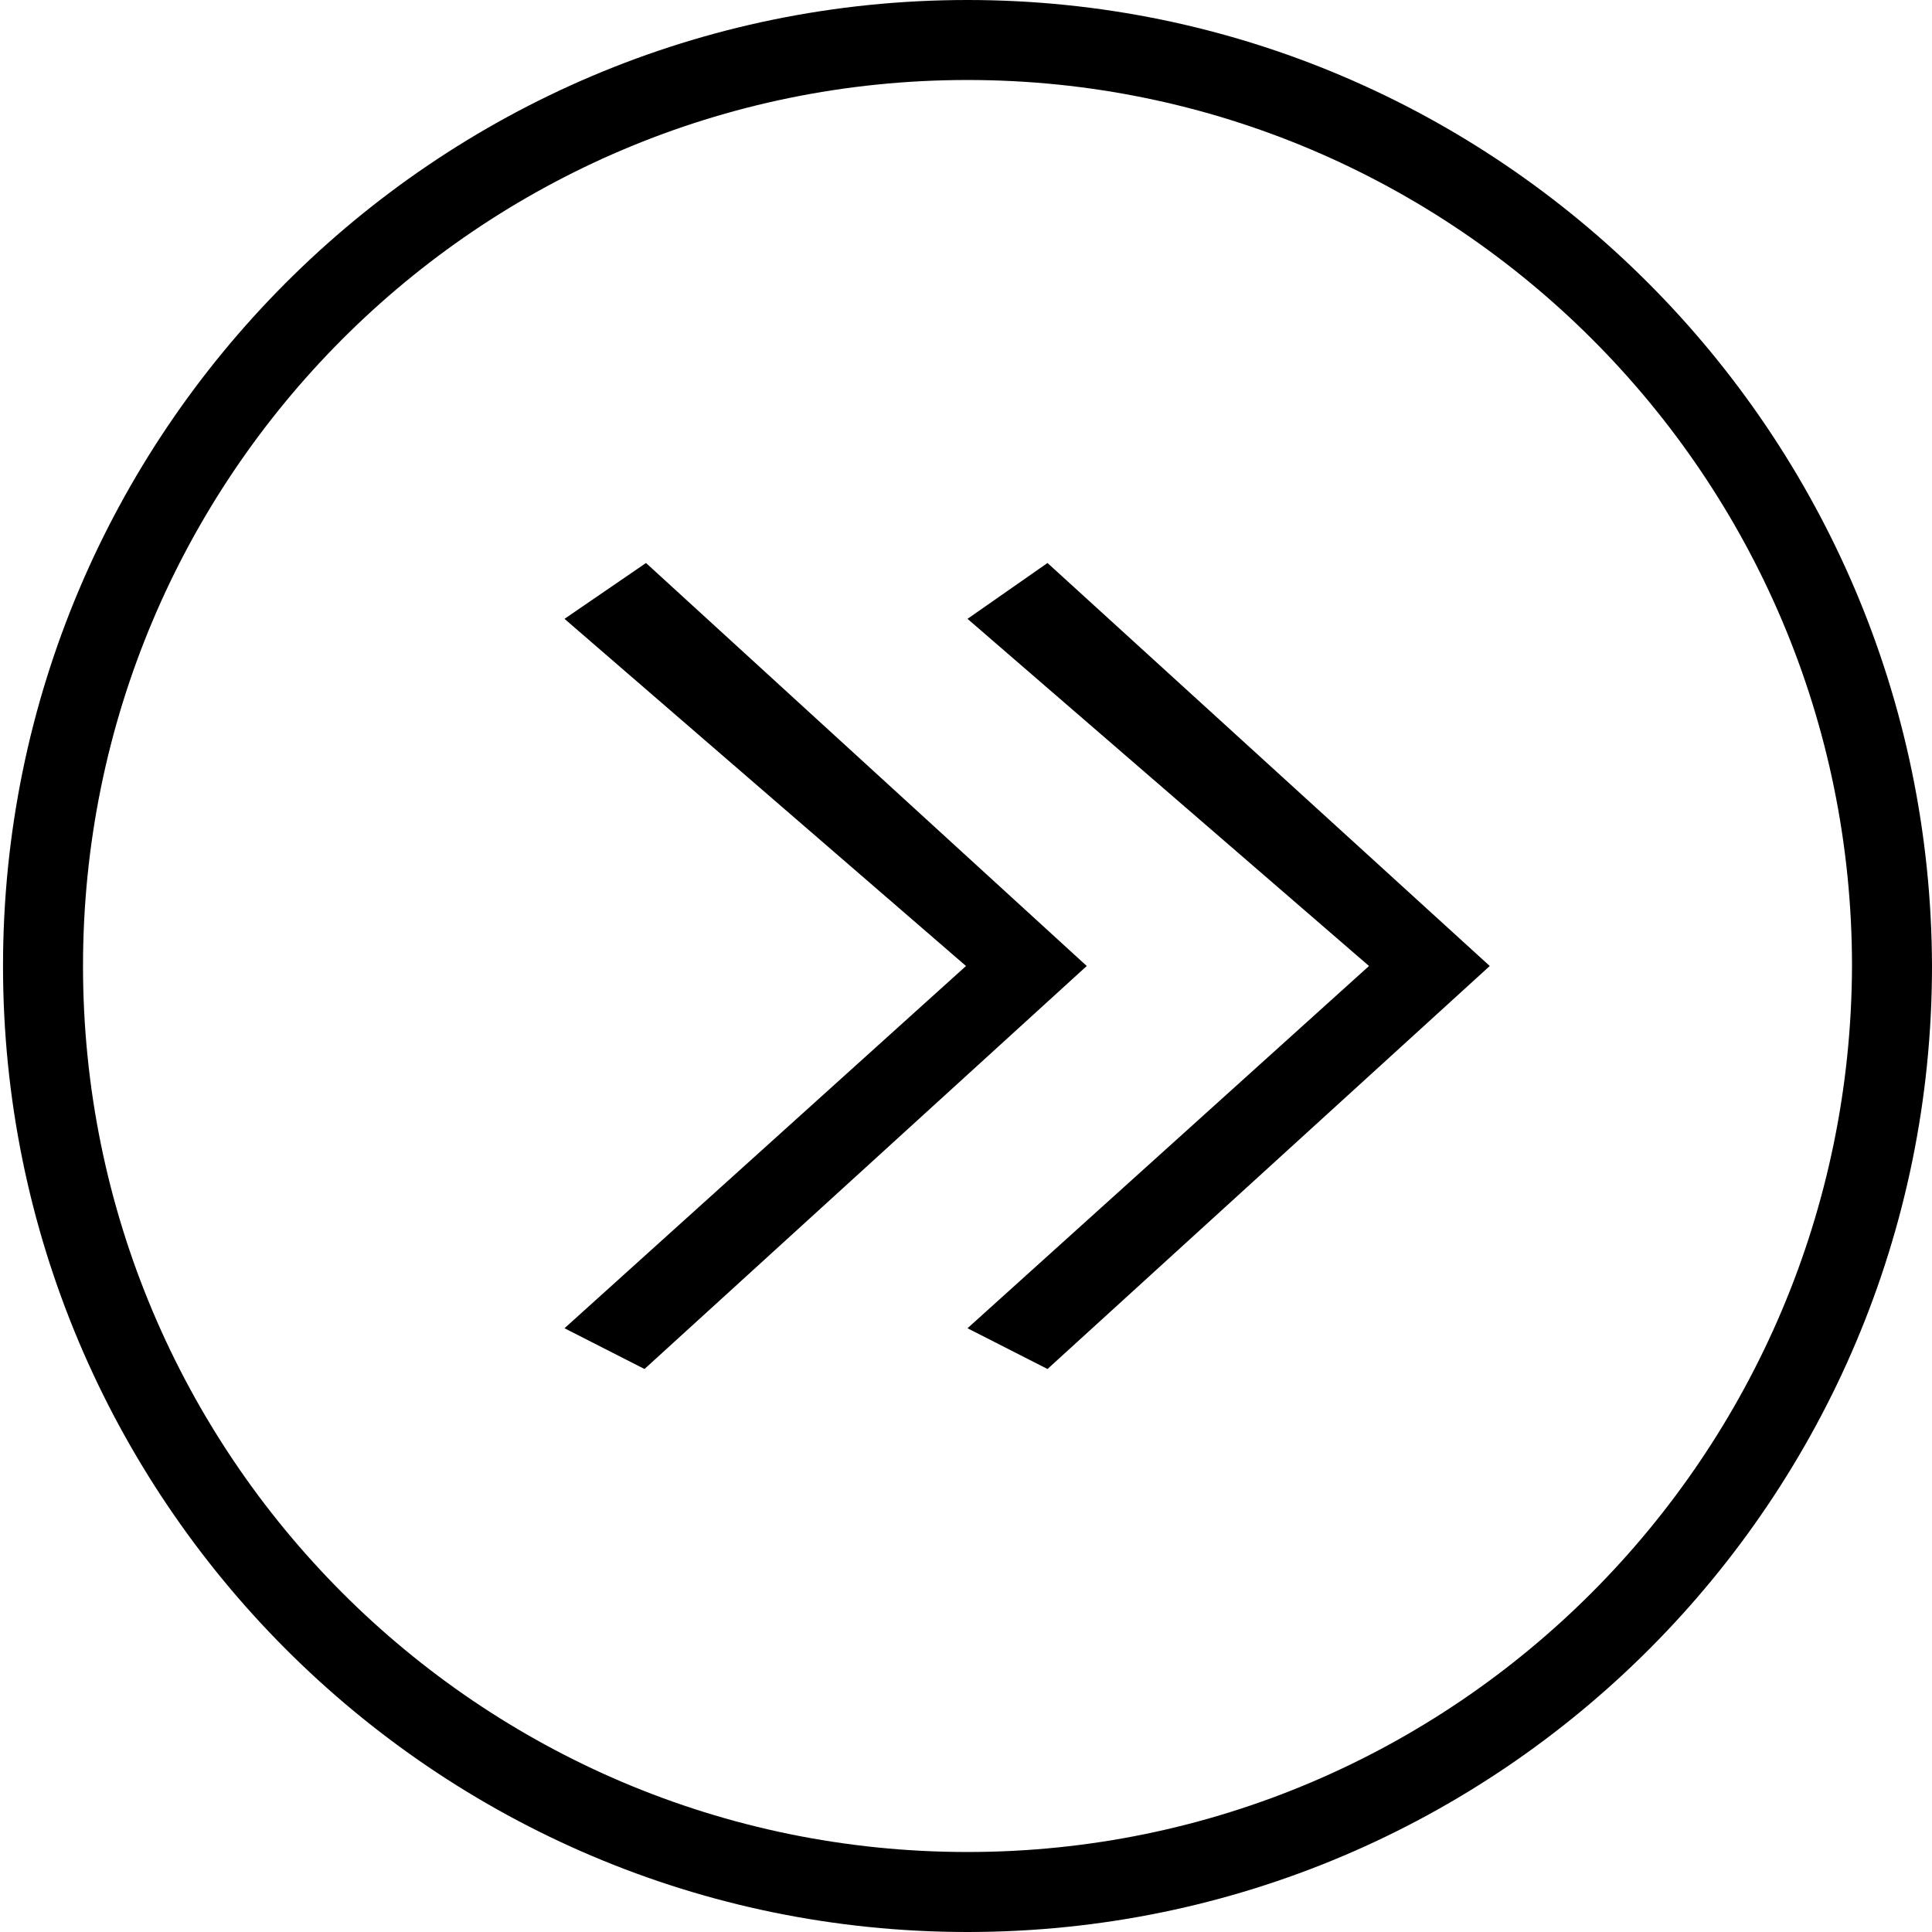
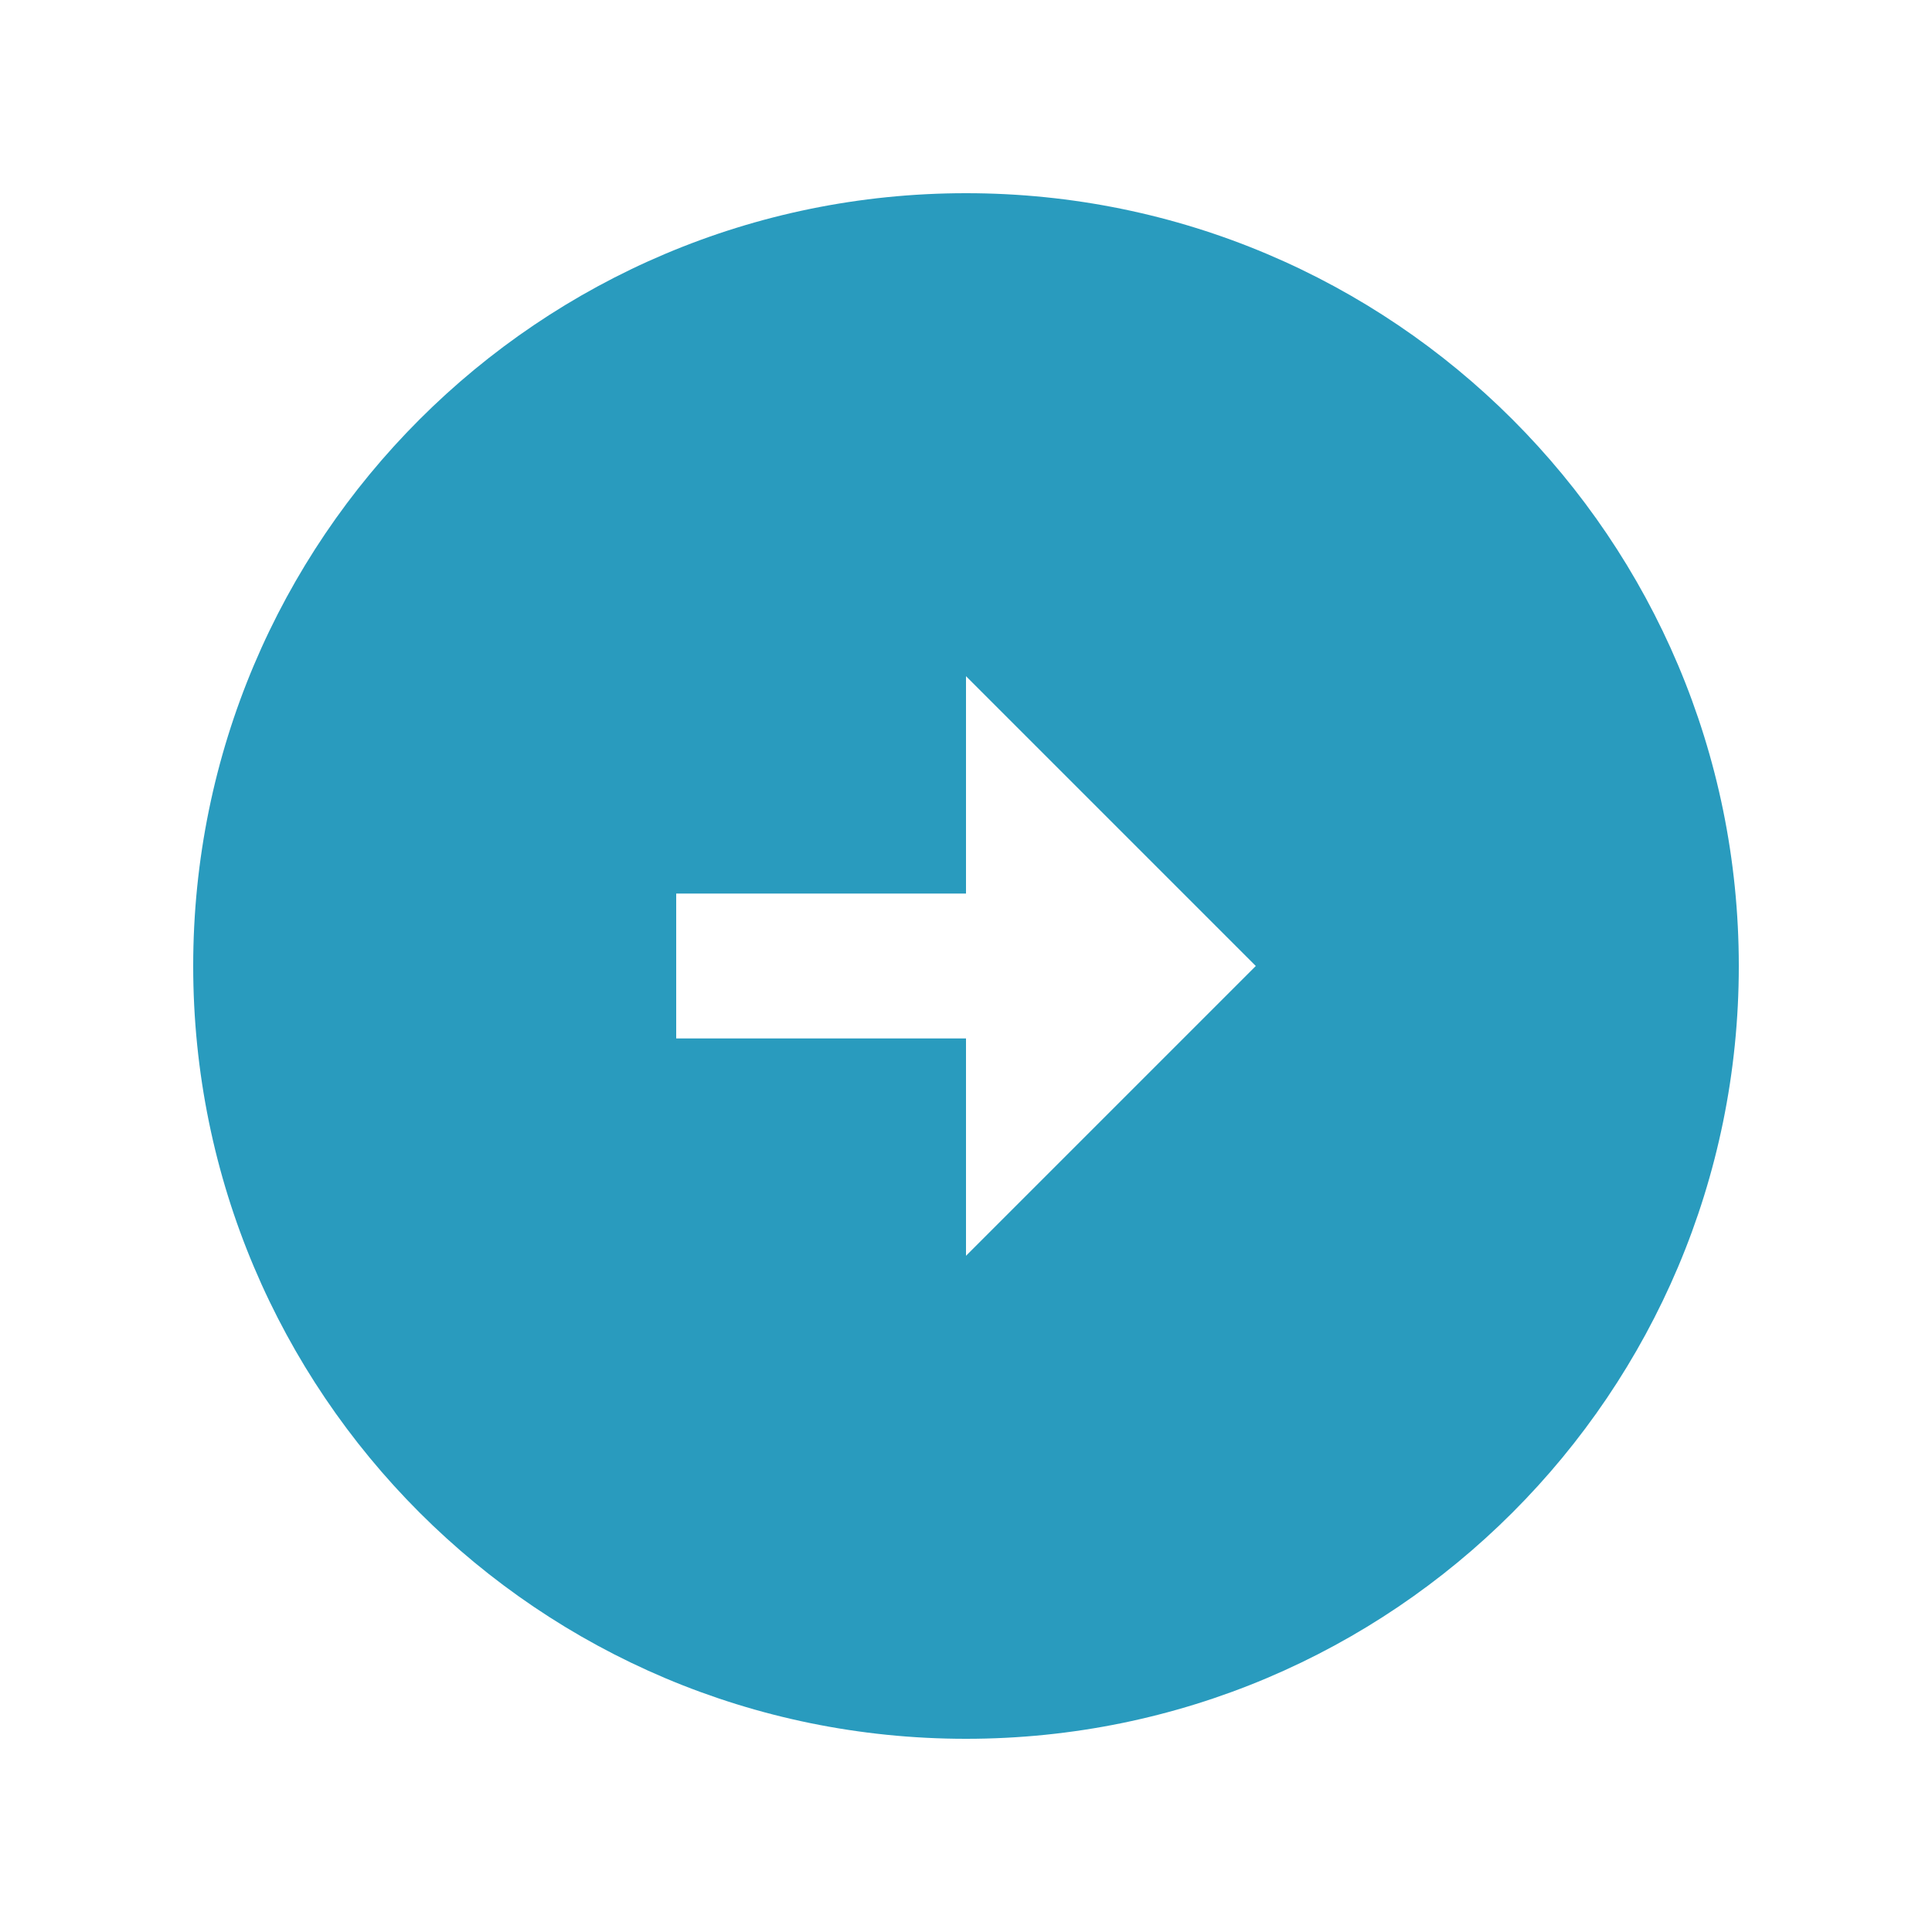
- <svg xmlns="http://www.w3.org/2000/svg" version="1.1" id="ios7_x5F_arrows_1_" x="0px" y="0px" viewBox="0 0 128 128" style="enable-background:new 0 0 128 128;" xml:space="preserve">
-   <style type="text/css">
- 	.st0{display:none;}
- 	.st1{display:inline;}
- </style>
-   <g id="_x34_2_1_" class="st0">
-     <g id="icon" class="st1">
-       <g>
-         <polygon points="107.7,22.5 104,26.2 118,40.2 67.9,40.2 62.7,40.2 62.7,74.2 36.7,74.2 36.7,100.3 21,100.3 0.2,100.3      0.2,105.5 26.2,105.5 41.9,105.5 41.9,79.4 67.9,79.4 67.9,45.4 118,45.4 104,59.4 107.7,63.1 127.9,42.8    " />
-       </g>
-     </g>
+ <svg xmlns="http://www.w3.org/2000/svg" enable-background="new 0 0 20 20" height="48" viewBox="0 0 20 20" width="48" fill="#000000" version="1.1" id="svg3837">
+   <defs id="defs3841" />
+   <g id="g3831">
+     <rect fill="none" height="20" width="20" id="rect3829" x="0" y="0" />
  </g>
-   <g id="_x34_1_1_" class="st0">
-     <g id="icon_1_" class="st1">
-       <g>
-         <path d="M109.5,51l-4.4,3l12.5,11.3H77.8h-10V14.6L81.3,28l3.5-3.5L65.3,5L45.8,24.5l3.5,3.6l13.5-13.5v50.7h-10H9.1l13.7-12.1     l-4.3-2.9L0.2,66.6l18.2,16.3l4-3.7L12,70.3h38.3h12.5V123h5V70.3h12.6h37.1l-12.1,10.5l4.1,3.8l18.4-16.8L109.5,51z M7.6,66.6     L7.6,66.6L7.6,66.6L7.6,66.6z" />
-       </g>
-     </g>
-   </g>
-   <g id="_x34_0_1_" class="st0">
-     <g id="icon_2_" class="st1">
-       <g>
-         <path d="M64.1,121.6l-18.5-18.5l16.6-0.4l0.1-4.5l-20.4,0.5v0l-4.5,0.1l-0.1,4.5h0l-0.5,20.4l4.5-0.1l0.4-18L64.1,128l25-25.1     l-3.2-3.2L64.1,121.6z M108.3,83.7L127.9,64l-23-23.1l-3.2,3.2L121.6,64l-16.4,16.5l-0.4-17.3l-4.5-0.1l0.5,20.4h0l0.1,4.5     l4.5,0.1v0l20.4,0.5l-0.1-4.5L108.3,83.7z M85.2,21.2L64.1,0L41.7,22.4l3.2,3.2l-0.5,0.5L64.1,6.4l18.1,18.2H64.9v4.5h20.3h4.5     v-4.5V4.2h-4.5V21.2z M32,40.5L31.9,36L7.1,35.1v4.9l16.7,0.4L0.2,64l24,24l3.2-3.2L6.6,64l21-21L28,60.9l4.5,0.1L32,40.5     L32,40.5z" />
-       </g>
-     </g>
-   </g>
-   <g id="_x33_9_1_" class="st0">
-     <g id="icon_3_" class="st1">
-       <g>
-         <polygon points="95.3,20.8 37.7,20.8 54.2,4.2 50,0 31.1,19 31.1,19 26.9,23.3 29.9,26.3 29.9,26.8 30.4,26.8 50,46.5 54.2,42.3      38.8,26.8 95.3,26.8 95.3,128 101.2,128 101.2,20.8    " />
-       </g>
-     </g>
-   </g>
-   <g id="_x33_8_1_" class="st0">
-     <g id="icon_4_" class="st1">
-       <g>
-         <polygon points="78.2,0 74,4.2 90,20.3 32.6,20.3 26.7,20.3 26.7,128 32.6,128 32.6,26.3 90,26.3 74,42.3 78.2,46.5 101.5,23.3         " />
-       </g>
-     </g>
-   </g>
-   <g id="_x33_7_1_" class="st0">
-     <g id="icon_5_" class="st1">
-       <g>
-         <polygon points="88.2,48.4 84,52.6 99.9,68.5 42.9,68.5 42.9,11.4 58.8,27.3 63,23.1 39.9,0 16.8,23.1 21,27.4 37,11.4 37,128      42.9,128 42.9,74.5 99.9,74.5 84,90.4 88.2,94.6 111.3,71.5    " />
-       </g>
-     </g>
-   </g>
-   <g id="_x33_6_1_" class="st0">
-     <g id="icon_6_" class="st1">
-       <g>
-         <path d="M91.6,88.8L126.4,54l-4.5-4.5L93.7,77.7V54.6c0-25.9-20.9-46.8-46.7-46.8c-25.8,0-46.7,21-46.7,46.8v65.6h6.2V54.6     C6.4,32.2,24.6,14,46.9,14c22.4,0,40.5,18.2,40.5,40.6v22.9L59,49.2l-4.5,4.5l31.6,31.6l0,0l4.5,4.5l0,0l0,0L91.6,88.8z" />
-       </g>
-     </g>
-   </g>
-   <g id="_x33_5_1_" class="st0">
-     <g id="icon_7_" class="st1">
-       <g>
-         <path d="M122,24L99.6,0L77.3,24l5.1,5.3l14.2-16.1c0,5,0,13.8,0,29.2c0,13.7-16,22.7-33,32.4C46.5,65,30.6,56.3,30.6,42.3     c0-15,0-23.7,0-28.8l13.8,15.8l5-5.3L27.3,0L5.1,24l3.9,5.7L24,13.4c0,5.1,0,13.8,0,28.9c0,17,16.9,27.1,35,37.5     c0.6,0.3,1.2,0.7,1.9,1.1V128h6.6V79.7c0.8-0.4,1.6-0.9,2.3-1.3c0,0,0,0,0,0c0,0,0,0,0,0c17.2-9.8,33.5-19.8,33.5-35.9     c0-15,0-23.7,0-28.8L118,29.7L122,24z" />
-       </g>
-     </g>
-   </g>
-   <g id="_x33_4_1_" class="st0">
-     <g id="icon_8_" class="st1">
-       <g>
-         <path d="M33.8,53.3L30,49.5L-0.1,79.7l0,0l0,0L30,109.9l3.8-3.8L10,82.3h63.2v-5.2H10L33.8,53.3z M127.9,48.2L97.8,18.1l-3.8,3.8     l23.8,23.8h-63v5.2h63L94.1,74.8l3.8,3.8l30.1-30.1V48.2L127.9,48.2z" />
-       </g>
-     </g>
-   </g>
-   <g id="_x33_3_1_" class="st0">
-     <g id="icon_9_" class="st1">
-       <g>
-         <path d="M110.5,25.6l-4.1,2.8l11.8,10.7H73.5L61.7,50.9L49.9,39.1H8.6l12.9-11.5l-4.1-2.7L0.2,40.3l17.2,15.4l3.8-3.5l-9.9-8.4     h36.2l11.8,11.9v47.4h4.7V55.7L76,43.8h42.1l-11.4,9.9l3.9,3.6l17.4-15.9L110.5,25.6z M7.2,40.3L7.2,40.3L7.2,40.3L7.2,40.3z" />
-       </g>
-     </g>
-   </g>
-   <g id="_x33_2_1_" class="st0">
-     <g id="_x32__36_" class="st1">
-       <g>
-         <path d="M91.5,40.3l35.1-35.2L121.5,0L86.9,34.7L85.8,5.1l-7.7-2.6L80,47.5l44.1,1.2l-2.6-7.7L91.5,40.3z M3.5,77.3L6.1,85     l29.2,1.5L1.5,120.3l5.1,5.1l34.3-34.4l1,29.7l7.6,2.6l-1.6-43.7L3.5,77.3z" />
-       </g>
-     </g>
-     <g id="_x31__36_" class="st1">
-       <g>
-         <path d="M92,88.2l29.5-1.2l2.6-7.7l-44.8,1.9l-1.1,44.2l7.7-2.6l0.7-30.1l35.1,35.2l5.1-5.1L92,88.2z M40.4,36.4L6.6,2.6L1.5,7.7     L35.8,42L6.1,43l-2.6,7.6L47.1,49l2.4-44.4l-7.6,2.6L40.4,36.4z" />
-       </g>
-     </g>
-   </g>
-   <g id="_x33_1_1_" class="st0">
-     <g id="icon_10_" class="st1">
-       <g>
-         <path d="M102.6,80.6l12.9,11.3c-4.5,0-11.9,0-24.3,0c-11.8,0-19.6-13.7-28.1-28.2c8.5-14.6,16.3-28.3,28.1-28.3     c12.9,0,20.5,0,24.9,0l-13.6,11.8l4.6,4.3l20.7-18.9l-20.8-19l-4.9,3.4l14.1,12.8c-4.4,0-11.9,0-25,0c-14,0-22.6,14.1-31.2,28.8     c-8.7-14.8-18.7-28.8-34.6-28.8c-11.4,0-17.9,0-21.5,0v5.7c3.6,0,10,0,21.1,0c14.5,0,23.5,13.7,32,28.3     c-8.5,14.5-17.5,28.2-32,28.2c-11.1,0-17.6,0-21.1,0v5.7c3.6,0,10.1,0,21.5,0c15.9,0,25.9-14,34.6-28.7     c8.5,14.7,17.1,28.7,31.1,28.7c13.9,0,21.6,0,25.8,0l-14.8,13.5l4.9,3.4l20.8-19.1l-20.7-19.1L102.6,80.6z" />
-       </g>
-     </g>
-   </g>
-   <g id="_x33_0_1_" class="st0">
-     <g id="icon_11_" class="st1">
-       <g>
-         <path d="M106.7,97.2c0,5.2-4.2,9.5-9.5,9.5H30.9c-5.2,0-9.5-4.2-9.5-9.5V63.4l11.7,11.7l3.5-3.5L19.3,54.3l0,0l0,0l-2.5,2.6h0v0     L1.6,72.1l3.5,3.5L16.7,64v33.2c0,7.9,6.4,14.2,14.2,14.2h66.3c7.8,0,14.2-6.4,14.2-14.2V80.6h-4.7V97.2z M126.7,54.3l-3.5-3.5     l-11.8,11.8V30.8c0-7.9-6.4-14.2-14.2-14.2H30.9c-7.8,0-14.2,6.4-14.2,14.2V45h4.7V30.8c0-5.2,4.2-9.5,9.5-9.5h66.3     c5.2,0,9.5,4.2,9.5,9.5v31.8L94.9,50.8l-3.6,3.6l14.2,14.2l0,0l3.5,3.5l0,0l0,0l3.6-3.6l0,0L126.7,54.3z" />
-       </g>
-     </g>
-   </g>
-   <g id="_x32_9_1_" class="st0">
-     <g id="icon_12_" class="st1">
-       <g>
-         <path d="M121.7,90.6L85.9,54.7l-4.5,4.5l28.1,28.2H50c-22.4,0-40.5-18.2-40.5-40.6S27.7,6.2,50,6.2V0C24.2,0,3.3,21,3.3,46.8     S24.2,93.6,50,93.6H110l-28.8,28.9l4.5,4.5l36.1-36.2l-0.1-0.1L121.7,90.6z" />
-       </g>
-     </g>
-   </g>
-   <g id="_x32_8_1_" class="st0">
-     <g id="icon_13_" class="st1">
-       <g>
-         <path d="M78.1,0v6.2c22.4,0,40.5,18.2,40.5,40.6s-18.1,40.6-40.5,40.6H17.9l27.9-28l-4.5-4.5L5.5,90.8l0,0l0,0L41.5,127l4.5-4.5     L17.2,93.6h60.9c25.8,0,46.7-21,46.7-46.8S103.9,0,78.1,0z" />
-       </g>
-     </g>
-   </g>
-   <g id="_x32_7_1_" class="st0">
-     <g id="_x33__28_" class="st1">
-       <g>
-         <polygon points="126,15.2 121,13.9 111.6,49.1 76.4,39.6 75.1,44.7 115.2,55.4 115.2,55.4 115.3,55.4    " />
-       </g>
-     </g>
-     <g id="_x32__27_" class="st1">
-       <g>
-         <polygon points="54.6,80.2 18.8,68.4 18.8,68.4 13.8,66.8 0.8,106.9 5.8,108.6 17.1,73.5 53,85.2    " />
-       </g>
-     </g>
-     <g id="_x31__27_" class="st1">
-       <g>
-         <path d="M65.2,18.3c21.8,0,40.1,15.3,44.7,35.7h5.2c-4.7-23.3-25.3-40.8-49.9-40.8c-23.7,0-43.7,16.3-49.3,38.3h5.3     C26.7,32.3,44.3,18.3,65.2,18.3z M65.2,110.2c-22.7,0-41.6-16.6-45.2-38.3h-5.2c3.7,24.6,24.8,43.4,50.4,43.4     c22.8,0,42.1-15,48.6-35.7h-5.4C102.2,97.4,85.2,110.2,65.2,110.2z" />
-       </g>
-     </g>
-   </g>
-   <g id="_x32_6_1_" class="st0">
-     <g id="icon_78_" class="st1">
-       <g>
-         <path d="M120.4,115.1L74.7,69.3l-5.3,5.3l45.7,45.8H86.6v7.5h33.8h7.5v-7.5V86.6h-7.5V115.1z M45.3,7.5V0H7.7H0.2v7.5v33.9h7.5     V12.9l45.7,45.8l5.3-5.3L13,7.5H45.3z M53.4,69.3L7.7,115.1V86.6H0.2v33.9v7.5h7.5h37.6v-7.5H13l45.7-45.8L53.4,69.3z M120.4,0     H86.6l-0.1,7.6l28.6,0L69.4,53.4l5.3,5.3l45.7-45.8v28.6h7.5V7.5V0H120.4z" />
-       </g>
-     </g>
-   </g>
-   <g id="_x32_5_1_" class="st0">
-     <g id="icon_14_" class="st1">
-       <g>
-         <path d="M120.4,82.8v32.3L74.7,69.3l-5.3,5.3l45.7,45.8H86.6v7.5h33.8h7.5v-7.5V82.8H120.4z M41.5,7.5V0H7.7H0.2v7.5v33.9     l7.5,0.1l0-28.6l45.7,45.8l5.3-5.3L13,7.5H41.5z" />
-       </g>
-     </g>
-   </g>
-   <g id="_x32_4_1_" class="st0">
-     <g id="icon_15_" class="st1">
-       <g>
-         <path d="M53.4,69.3L7.7,115.1V86.6H0.2v33.9v7.5h7.5h37.6v-7.5H13l45.7-45.8L53.4,69.3z M120.4,0H86.6l-0.1,7.6l28.6,0L69.4,53.4     l5.3,5.3l45.7-45.8v28.6h7.5V7.5V0H120.4z" />
-       </g>
-     </g>
-   </g>
-   <g id="_x32_3_1_" class="st0">
-     <g id="icon_16_" class="st1">
-       <g>
-         <path d="M107.3,43.3l-3.8,3.8l14.3,14.3H72v5.3h45.7l-14.3,14.3l3.8,3.8L127.9,64L107.3,43.3z M56.1,66.7v-5.3H10.4l16.1-16.2     l-3.8-3.8L0.2,64l20.7,20.7l3.8-3.8L10.4,66.7H56.1z M66.7,117.8V72h-5.3v45.8l-14.3-14.3l-3.8,3.8L64.1,128l22.5-22.6l-3.8-3.8     L66.7,117.8z M61.4,10.2V56h5.3V10.2L81,24.5l3.8-3.8L64.1,0L43.4,20.7l3.7,3.8L61.4,10.2z" />
-       </g>
-     </g>
-   </g>
-   <g id="_x32_2_1_" class="st0">
-     <g id="icon_17_" class="st1">
-       <g>
-         <path d="M70.7,7.1C45,7.1,23.2,24,16,47.2L7.2,14.5L1.5,16l12.1,44.8l0.1,0l0,0l45.1-12l-1.5-5.6l-37,9.8     c5-23,25.7-40.3,50.3-40.3c28.5,0,51.5,22.9,51.5,51.2c0,28.3-23.1,51.2-51.5,51.2c-17.6,0-33.1-8.8-42.4-22.1     c-0.3-0.4-0.9-1.3-0.9-1.3l-5.6,1.8c0,0,0.5,0.8,0.8,1.3c10.2,15.7,27.9,26.1,48.2,26.1c31.6,0,57.3-25.5,57.3-56.9     C127.9,32.6,102.3,7.1,70.7,7.1z" />
-       </g>
-     </g>
-   </g>
-   <g id="_x32_1_1_" class="st0">
-     <g id="icon_18_" class="st1">
-       <g>
-         <path d="M69.2,47.7l45.1,12.1l1.5-6.7l10.6-39.6l-5.6-1.5l-9,33.8c-7.6-22.8-29-39.2-54.3-39.2C25.8,6.6,0.2,32.3,0.2,64     c0,31.7,25.6,57.4,57.3,57.4c20.2,0,38-10.5,48.1-26.3c0.3-0.4,0.8-1.3,0.8-1.3l-5.6-1.8c0,0-0.6,0.9-0.9,1.3     c-9.3,13.5-24.8,22.3-42.4,22.3C29,115.6,5.9,92.5,5.9,64c0-28.5,23.1-51.6,51.5-51.6c23.9,0,44,16.3,49.8,38.4l-36.5-9.8     L69.2,47.7z" />
-       </g>
-     </g>
-   </g>
-   <g id="_x32_0_1_" class="st0">
-     <g id="icon_19_" class="st1">
-       <g>
-         <path d="M64.1,0C28.8,0,0.2,28.7,0.2,64c0,35.3,28.6,64,63.9,64c35.3,0,63.9-28.7,63.9-64C127.9,28.7,99.3,0,64.1,0z M64.1,122.7     C31.7,122.7,5.5,96.4,5.5,64c0-32.4,26.2-58.7,58.6-58.7s58.6,26.3,58.6,58.7C122.6,96.4,96.4,122.7,64.1,122.7z M82.7,40     l-5.3-2.7L50.8,61.6V37.3h-5.3v53.3h5.3V66.4l26.6,24.2l5.3-3.6L56.1,64L82.7,40z" />
-       </g>
-     </g>
-   </g>
-   <g id="_x31_9_1_" class="st0">
-     <g id="icon_20_" class="st1">
-       <g>
-         <path d="M64.1,0C28.8,0,0.2,28.7,0.2,64c0,35.3,28.6,64,63.9,64s63.9-28.7,63.9-64C127.9,28.7,99.3,0,64.1,0z M64.1,122.7     C31.7,122.7,5.5,96.4,5.5,64c0-32.4,26.2-58.7,58.6-58.7s58.6,26.3,58.6,58.7C122.6,96.4,96.4,122.7,64.1,122.7z M77.4,61.6     L50.8,37.3L45.4,41L72,64L45.4,88l5.3,2.7l26.6-24.2v24.2h5.3V37.3h-5.3V61.6z" />
-       </g>
-     </g>
-   </g>
-   <g id="_x31_8_1_" class="st0">
-     <g id="icon_21_" class="st1">
-       <g>
-         <path d="M88,37.3L58.7,64L88,90.7l5.3-2.7L66.7,64l26.6-23L88,37.3z M64.1,0C28.8,0,0.2,28.7,0.2,64c0,35.3,28.6,64,63.9,64     c35.3,0,63.9-28.7,63.9-64C127.9,28.7,99.3,0,64.1,0z M64.1,122.7C31.7,122.7,5.5,96.4,5.5,64c0-32.4,26.2-58.7,58.6-58.7     c32.3,0,58.6,26.3,58.6,58.7C122.6,96.4,96.4,122.7,64.1,122.7z M66.7,41l-5.3-3.6L32.1,64l29.3,26.7l5.3-2.7L40.1,64L66.7,41z" />
-       </g>
-     </g>
-   </g>
-   <g id="_x31_7_1_">
-     <g id="icon_22_">
-       <g>
-         <path d="M42.8,37.3L37.4,41l26.6,23L37.4,88l5.3,2.7L72,64L42.8,37.3z M64.1,0C28.8,0,0.2,28.7,0.2,64c0,35.3,28.6,64,63.9,64     c35.3,0,63.9-28.7,63.9-64C127.9,28.7,99.3,0,64.1,0z M64.1,122.7C31.7,122.7,5.5,96.4,5.5,64c0-32.4,26.2-58.7,58.6-58.7     c32.3,0,58.6,26.3,58.6,58.7C122.6,96.4,96.4,122.7,64.1,122.7z M64.1,41l26.6,23L64.1,88l5.3,2.7L98.7,64L69.4,37.3L64.1,41z" />
-       </g>
-     </g>
-   </g>
-   <g id="_x31_6_1_" class="st0">
-     <g id="icon_23_" class="st1">
-       <g>
-         <path d="M64.1,0C28.8,0,0.2,28.7,0.2,64c0,35.3,28.6,64,63.9,64c35.3,0,63.9-28.7,63.9-64C127.9,28.7,99.3,0,64.1,0z M64.1,122.7     C31.7,122.7,5.5,96.4,5.5,64c0-32.4,26.2-58.7,58.6-58.7c32.3,0,58.6,26.3,58.6,58.7C122.6,96.4,96.4,122.7,64.1,122.7z M72,37.3     L42.8,64L72,90.7l5.3-2.7L52.8,64l24.6-23L72,37.3z" />
-       </g>
-     </g>
-   </g>
-   <g id="_x31_5_1_" class="st0">
-     <g id="icon_24_" class="st1">
-       <g>
-         <path d="M64.1,0C28.8,0,0.2,28.7,0.2,64c0,35.3,28.6,64,63.9,64c35.3,0,63.9-28.7,63.9-64C127.9,28.7,99.3,0,64.1,0z M64.1,122.7     C31.7,122.7,5.5,96.4,5.5,64c0-32.4,26.2-58.7,58.6-58.7c32.3,0,58.6,26.3,58.6,58.7C122.6,96.4,96.4,122.7,64.1,122.7z M50.7,41     l26.6,23L50.8,88l5.3,2.7L85.4,64L56.1,37.3L50.7,41z" />
-       </g>
-     </g>
-   </g>
-   <g id="_x31_4_1_" class="st0">
-     <g id="icon_25_" class="st1">
-       <g>
-         <path d="M64.1,87.9L64.1,87.9l30.8-30.7L91,53.4L66.7,77.7V21.3h-5.3v56.4L37.1,53.4l-3.8,3.8L64.1,87.9L64.1,87.9z M64.1,0     C28.8,0,0.2,28.7,0.2,64c0,35.3,28.6,64,63.9,64c35.3,0,63.9-28.7,63.9-64C127.9,28.7,99.3,0,64.1,0z M64.1,122.7     C31.7,122.7,5.5,96.4,5.5,64c0-32.4,26.2-58.7,58.6-58.7s58.6,26.3,58.6,58.7C122.6,96.4,96.4,122.7,64.1,122.7z M29.5,98.7h69.2     v-5.3H29.5V98.7z" />
-       </g>
-     </g>
-   </g>
-   <g id="_x31_3_1_" class="st0">
-     <g id="icon_26_" class="st1">
-       <g>
-         <path d="M66.7,45.3L66.7,45.3l-2.6-2.6l0,0l0,0l-2.6,2.6h0v0L33.3,73.5l3.8,3.8L61.4,53v56.3h5.3V53l24.2,24.3l3.8-3.8L66.7,45.3     L66.7,45.3z M64.1,0C28.8,0,0.2,28.7,0.2,64c0,35.3,28.6,64,63.9,64s63.9-28.7,63.9-64C127.9,28.7,99.3,0,64.1,0z M64.1,122.7     C31.7,122.7,5.5,96.4,5.5,64c0-32.4,26.2-58.7,58.6-58.7s58.6,26.3,58.6,58.7C122.6,96.4,96.4,122.7,64.1,122.7z M29.5,37.3h69.2     V32H29.5V37.3z" />
-       </g>
-     </g>
-   </g>
-   <g id="_x31_2_1_" class="st0">
-     <g id="icon_27_" class="st1">
-       <g>
-         <path d="M61.7,9.3V70h4.8V9.3l22,22.1l3.5-3.5L64.2,0l-0.1,0.1L64,0L36.2,27.9l3.5,3.5L61.7,9.3z M83.3,38.6v4.8h33.8v79.7H11     V43.5h33.8v-4.8H6.2V128h115.7V38.6H83.3z" />
-       </g>
-     </g>
-   </g>
-   <g id="_x31_1_1_" class="st0">
-     <g id="icon_28_" class="st1">
-       <g>
-         <path d="M87.6,113.4H4.7V14.6h82.9V46h4.5V10.1H0.2v107.8h91.9V82h-4.5V113.4z M125.4,61.2l-21-23.1l-3.2,3.2l19.5,20.4H63.1v4.5     h57.8l-19.8,22.4l3.2,3.2l21.2-25.1l2.4-2.9L125.4,61.2z" />
-       </g>
-     </g>
-   </g>
-   <g id="_x31_0_1_" class="st0">
-     <g id="icon_29_" class="st1">
-       <g>
-         <path d="M61.8,66.2v-4.4H8.7l20.1-20.1l-3.2-3.2L0.2,64l0,0l0,0l25.4,25.5l3.2-3.2L8.7,66.2H61.8z M37.6,11v35.3H42V15.4h81.5     v97.1H42V81.7h-4.4V117h90.3V11H37.6z" />
-       </g>
-     </g>
-   </g>
-   <g id="_x39__1_" class="st0">
-     <g id="icon_30_" class="st1">
-       <g>
-         <path d="M7.3,0v87.7h37.9V83H12V4.7h104.1V83H83v4.7h37.9V0H7.3z M66.4,118.9v-62h-4.7v62L40.1,97.2l-3.4,3.4L64,128l0.1-0.1     l0.1,0.1l27.3-27.4L88,97.2L66.4,118.9z" />
-       </g>
-     </g>
-   </g>
-   <g id="_x38__1_" class="st0">
-     <g id="icon_31_" class="st1">
-       <g>
-         <path d="M90.4,33.8l-46,46.1V45H39v43.5h0.5h5h38.4v-5.4H48.8l45.4-45.5L90.4,33.8z M109.2,18.7c-24.9-25-65.4-25-90.3,0     c-24.9,25-24.9,65.5,0,90.5c24.9,25,65.4,25,90.3,0C134.2,84.3,134.2,43.7,109.2,18.7z M105.5,105.5c-22.9,22.9-59.9,22.9-82.8,0     c-22.9-22.9-22.9-60.1,0-83c22.9-22.9,59.9-22.9,82.8,0C128.3,45.4,128.3,82.6,105.5,105.5z" />
-       </g>
-     </g>
-   </g>
-   <g id="_x37__1_" class="st0">
-     <g id="icon_32_" class="st1">
-       <g>
-         <path d="M83.1,79.3L37.7,33.8L34,37.6l45.4,45.5H45.1v5.4h38h5.4v-5.4V45h-5.4V79.3z M109.2,18.7c-24.9-25-65.4-25-90.3,0     c-24.9,25-24.9,65.5,0,90.5c24.9,25,65.4,25,90.3,0C134.2,84.3,134.2,43.7,109.2,18.7z M105.5,105.5c-22.9,22.9-59.9,22.9-82.8,0     c-22.9-22.9-22.9-60.1,0-83c22.9-22.9,59.9-22.9,82.8,0C128.3,45.4,128.3,82.6,105.5,105.5z" />
-       </g>
-     </g>
-   </g>
-   <g id="_x36__1_" class="st0">
-     <g id="icon_33_" class="st1">
-       <g>
-         <path d="M109.2,18.7c-24.9-25-65.4-25-90.3,0c-24.9,25-24.9,65.5,0,90.5c24.9,25,65.4,25,90.3,0     C134.2,84.3,134.2,43.7,109.2,18.7z M105.5,105.5c-22.9,22.9-59.9,22.9-82.8,0c-22.9-22.9-22.9-60.1,0-83     c22.9-22.9,59.9-22.9,82.8,0C128.3,45.4,128.3,82.6,105.5,105.5z M83,44.9v-5.4H45h-5.4v5.4V83H45V48.7l45.4,45.5l3.8-3.8     L48.8,44.9H83z" />
-       </g>
-     </g>
-   </g>
-   <g id="_x35__1_" class="st0">
-     <g id="icon_34_" class="st1">
-       <g>
-         <path d="M109.2,18.7c-24.9-25-65.4-25-90.3,0c-24.9,25-24.9,65.5,0,90.5c24.9,25,65.4,25,90.3,0     C134.2,84.3,134.2,43.7,109.2,18.7z M105.5,105.5c-22.9,22.9-59.9,22.9-82.8,0c-22.9-22.9-22.9-60.1,0-83     c22.9-22.9,59.9-22.9,82.8,0C128.3,45.4,128.3,82.6,105.5,105.5z M45.1,39.5v5.4h34.2L34,90.4l3.8,3.8l45.4-45.5V83h5.4V44.9     v-5.4h-5.4H45.1z" />
-       </g>
-     </g>
-   </g>
-   <g id="_x34__1_" class="st0">
-     <g id="icon_35_" class="st1">
-       <g>
-         <path d="M64.1,0C28.8,0,0.2,28.7,0.2,64c0,35.3,28.6,64,63.9,64c35.3,0,63.9-28.7,63.9-64C127.9,28.7,99.3,0,64.1,0z M64.1,122.7     C31.7,122.7,5.5,96.4,5.5,64c0-32.4,26.2-58.7,58.6-58.7c32.3,0,58.6,26.3,58.6,58.7C122.6,96.4,96.4,122.7,64.1,122.7z      M63.8,28.8L63.8,28.8L33.1,59.5l3.8,3.8l24.5-24.5V104h5.3V39.4l24,24l3.8-3.8L63.8,28.8L63.8,28.8z" />
-       </g>
-     </g>
-   </g>
-   <g id="_x33__1_" class="st0">
-     <g id="icon_36_" class="st1">
-       <g>
-         <path d="M68.4,33.5l-3.8,3.8L89.2,62H24.1v5.3h64.3L64.6,91.3l3.8,3.8l30.7-30.8l-0.1-0.1l0.1-0.1L68.4,33.5z M64.1,0     C28.8,0,0.2,28.7,0.2,64c0,35.3,28.6,64,63.9,64c35.3,0,63.9-28.7,63.9-64C127.9,28.7,99.3,0,64.1,0z M64.1,122.7     C31.7,122.7,5.5,96.4,5.5,64c0-32.4,26.2-58.7,58.6-58.7c32.3,0,58.6,26.3,58.6,58.7C122.6,96.4,96.4,122.7,64.1,122.7z" />
-       </g>
-     </g>
-   </g>
-   <g id="_x32__1_" class="st0">
-     <g id="icon_37_" class="st1">
-       <g>
-         <path d="M64,37l-3.8-3.8L29.5,64l0,0l0,0l30.7,30.8L64,91L39.8,66.7H104v-5.3H39.8L64,37z M64.1,0C28.8,0,0.2,28.7,0.2,64     c0,35.3,28.6,64,63.9,64c35.3,0,63.9-28.7,63.9-64C127.9,28.7,99.3,0,64.1,0z M64.1,122.7C31.7,122.7,5.5,96.4,5.5,64     c0-32.4,26.2-58.7,58.6-58.7s58.6,26.3,58.6,58.7C122.6,96.4,96.4,122.7,64.1,122.7z" />
-       </g>
-     </g>
-   </g>
-   <g id="_x31__1_" class="st0">
-     <g id="icon_38_" class="st1">
-       <g>
-         <path d="M64.1,0C28.8,0,0.2,28.7,0.2,64c0,35.3,28.6,64,63.9,64s63.9-28.7,63.9-64C127.9,28.7,99.3,0,64.1,0z M64.1,122.7     C31.7,122.7,5.5,96.4,5.5,64c0-32.4,26.2-58.7,58.6-58.7s58.6,26.3,58.6,58.7C122.6,96.4,96.4,122.7,64.1,122.7z M66.7,88.5V24     h-5.3v64.5L37.1,64.2l-3.8,3.8L64,98.8l0.1-0.1l0.1,0.1l30.7-30.8L91,64.2L66.7,88.5z" />
-       </g>
-     </g>
+   <g id="g3835" style="fill:#299bbe;fill-opacity:1">
+     <path d="M 18,10 C 18,5.58 14.42,2 10,2 5.58,2 2,5.58 2,10 c 0,4.42 3.58,8 8,8 4.42,0 8,-3.58 8,-8 z m -8,0.75 H 7 v -1.5 h 3 V 7 l 3,3 -3,3 z" id="path3833" style="fill:#299bbe;fill-opacity:1" />
  </g>
</svg>
